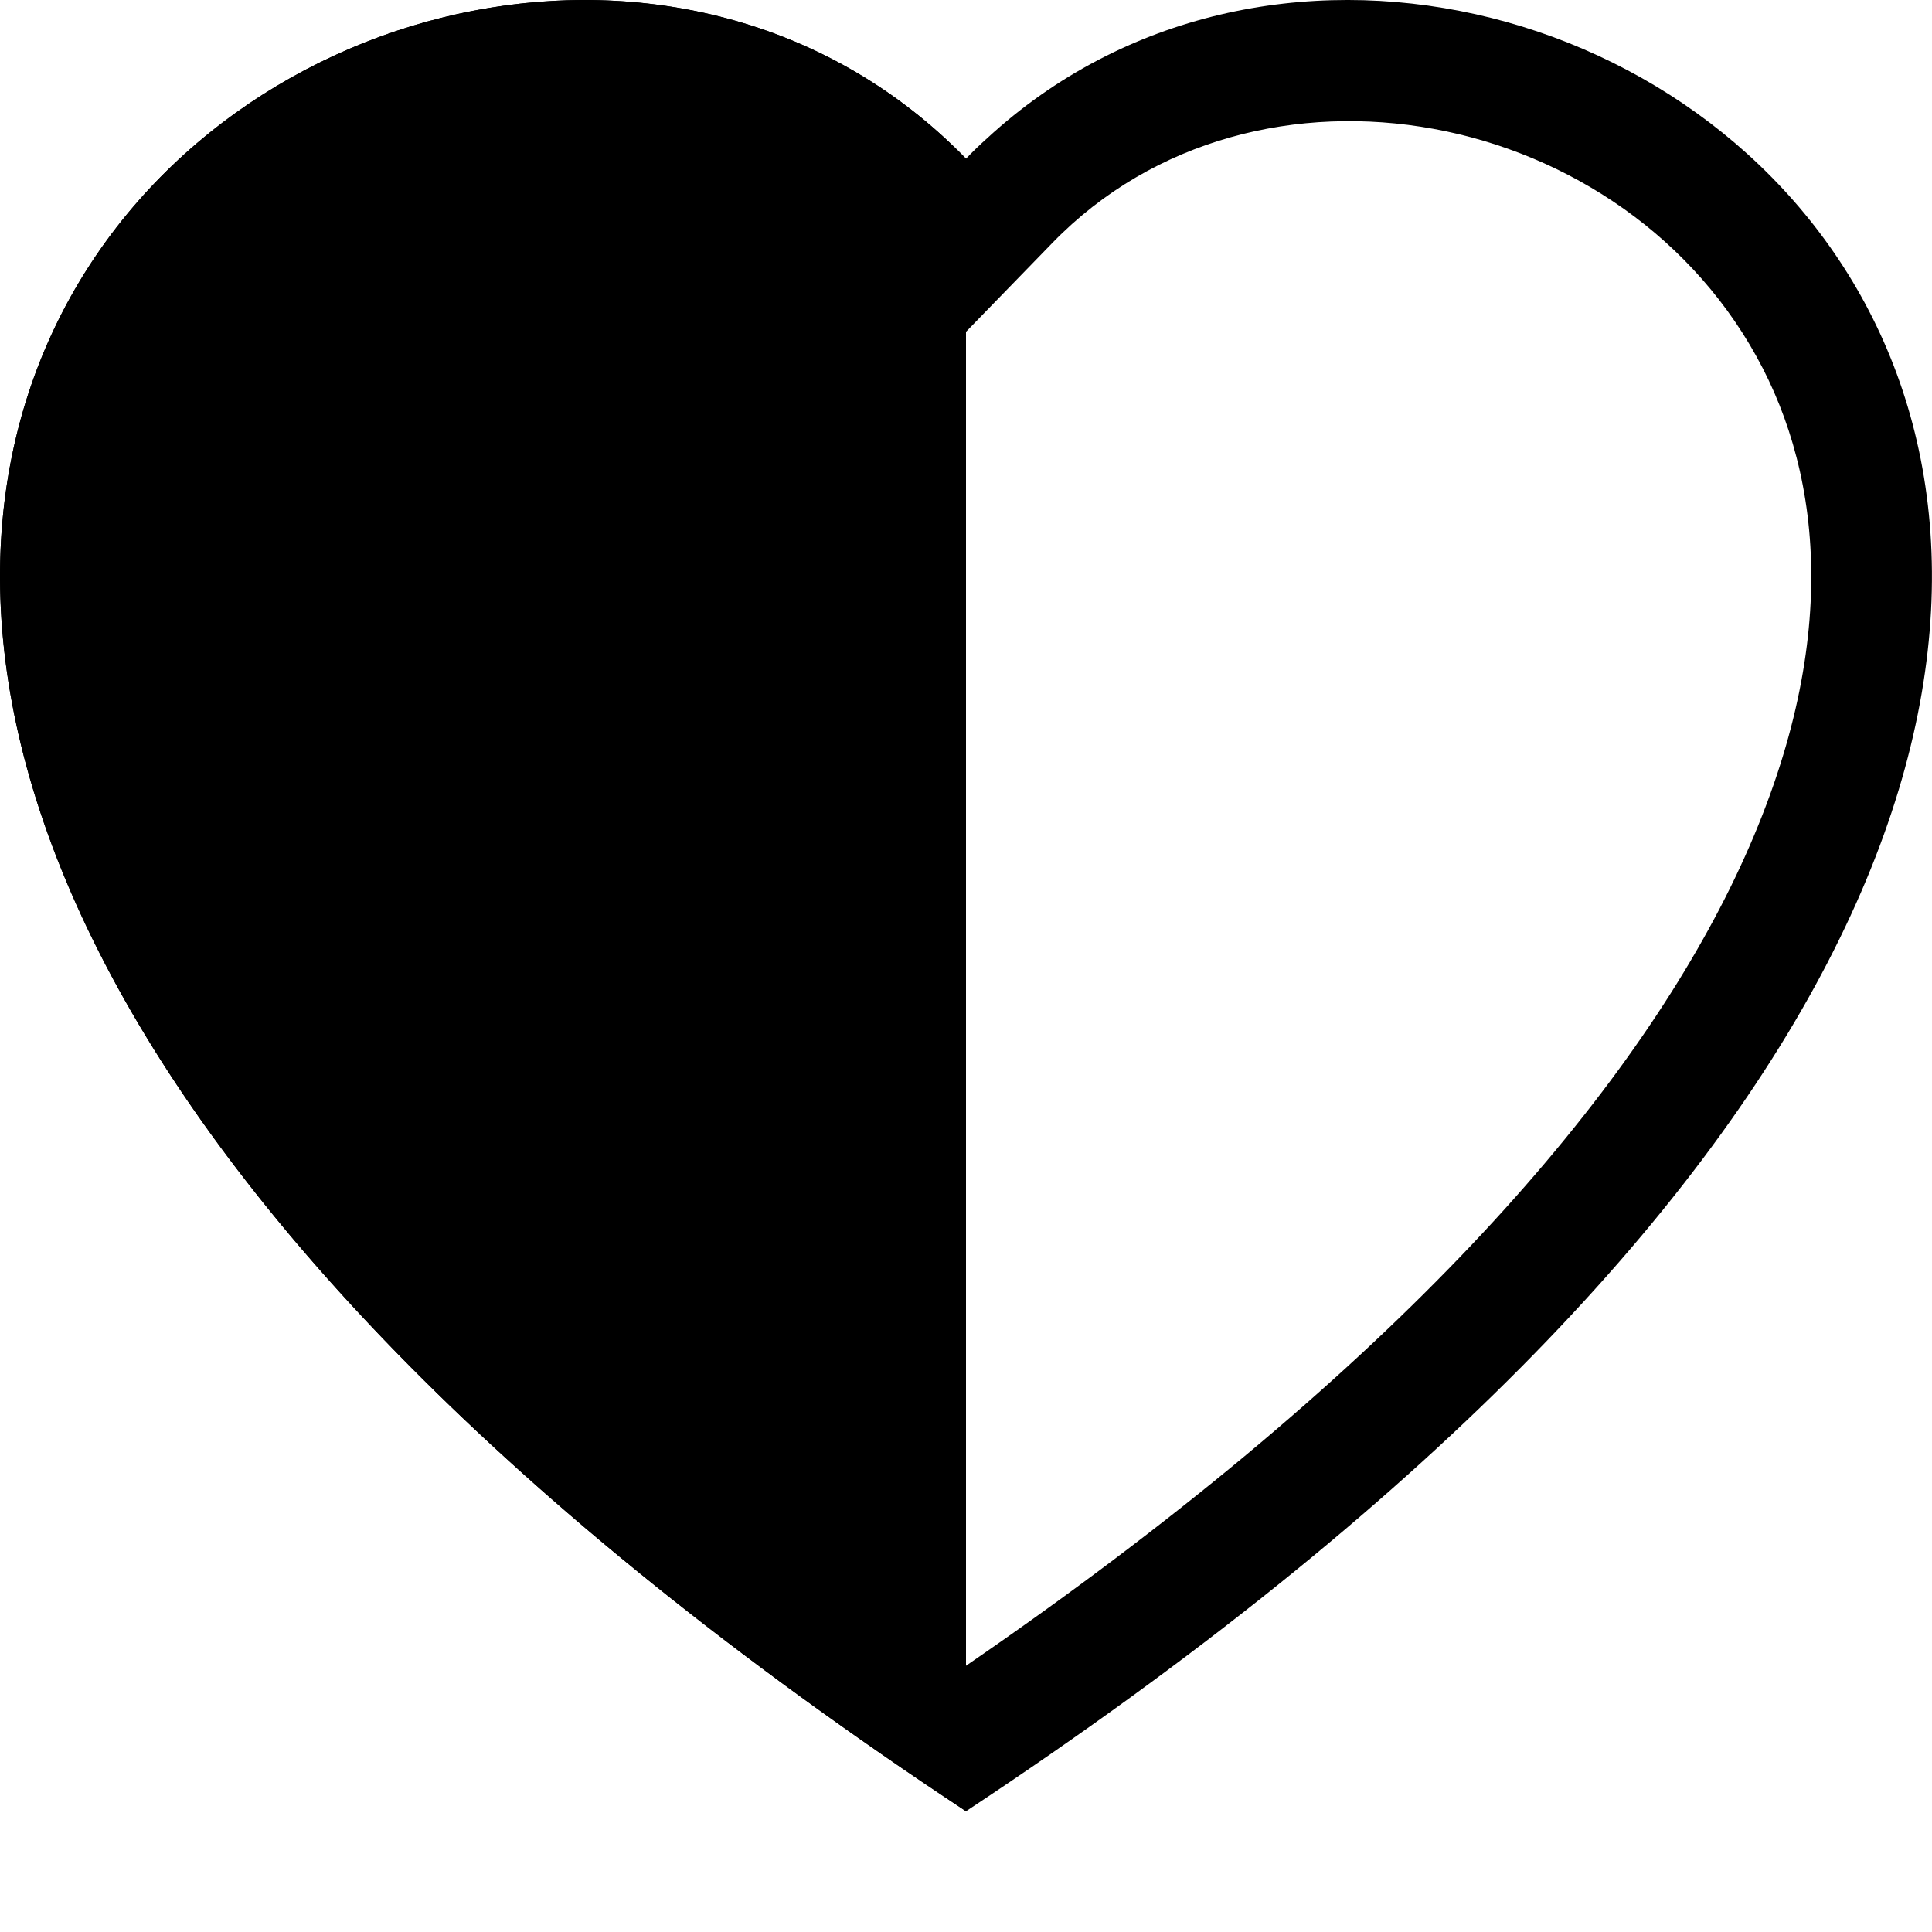
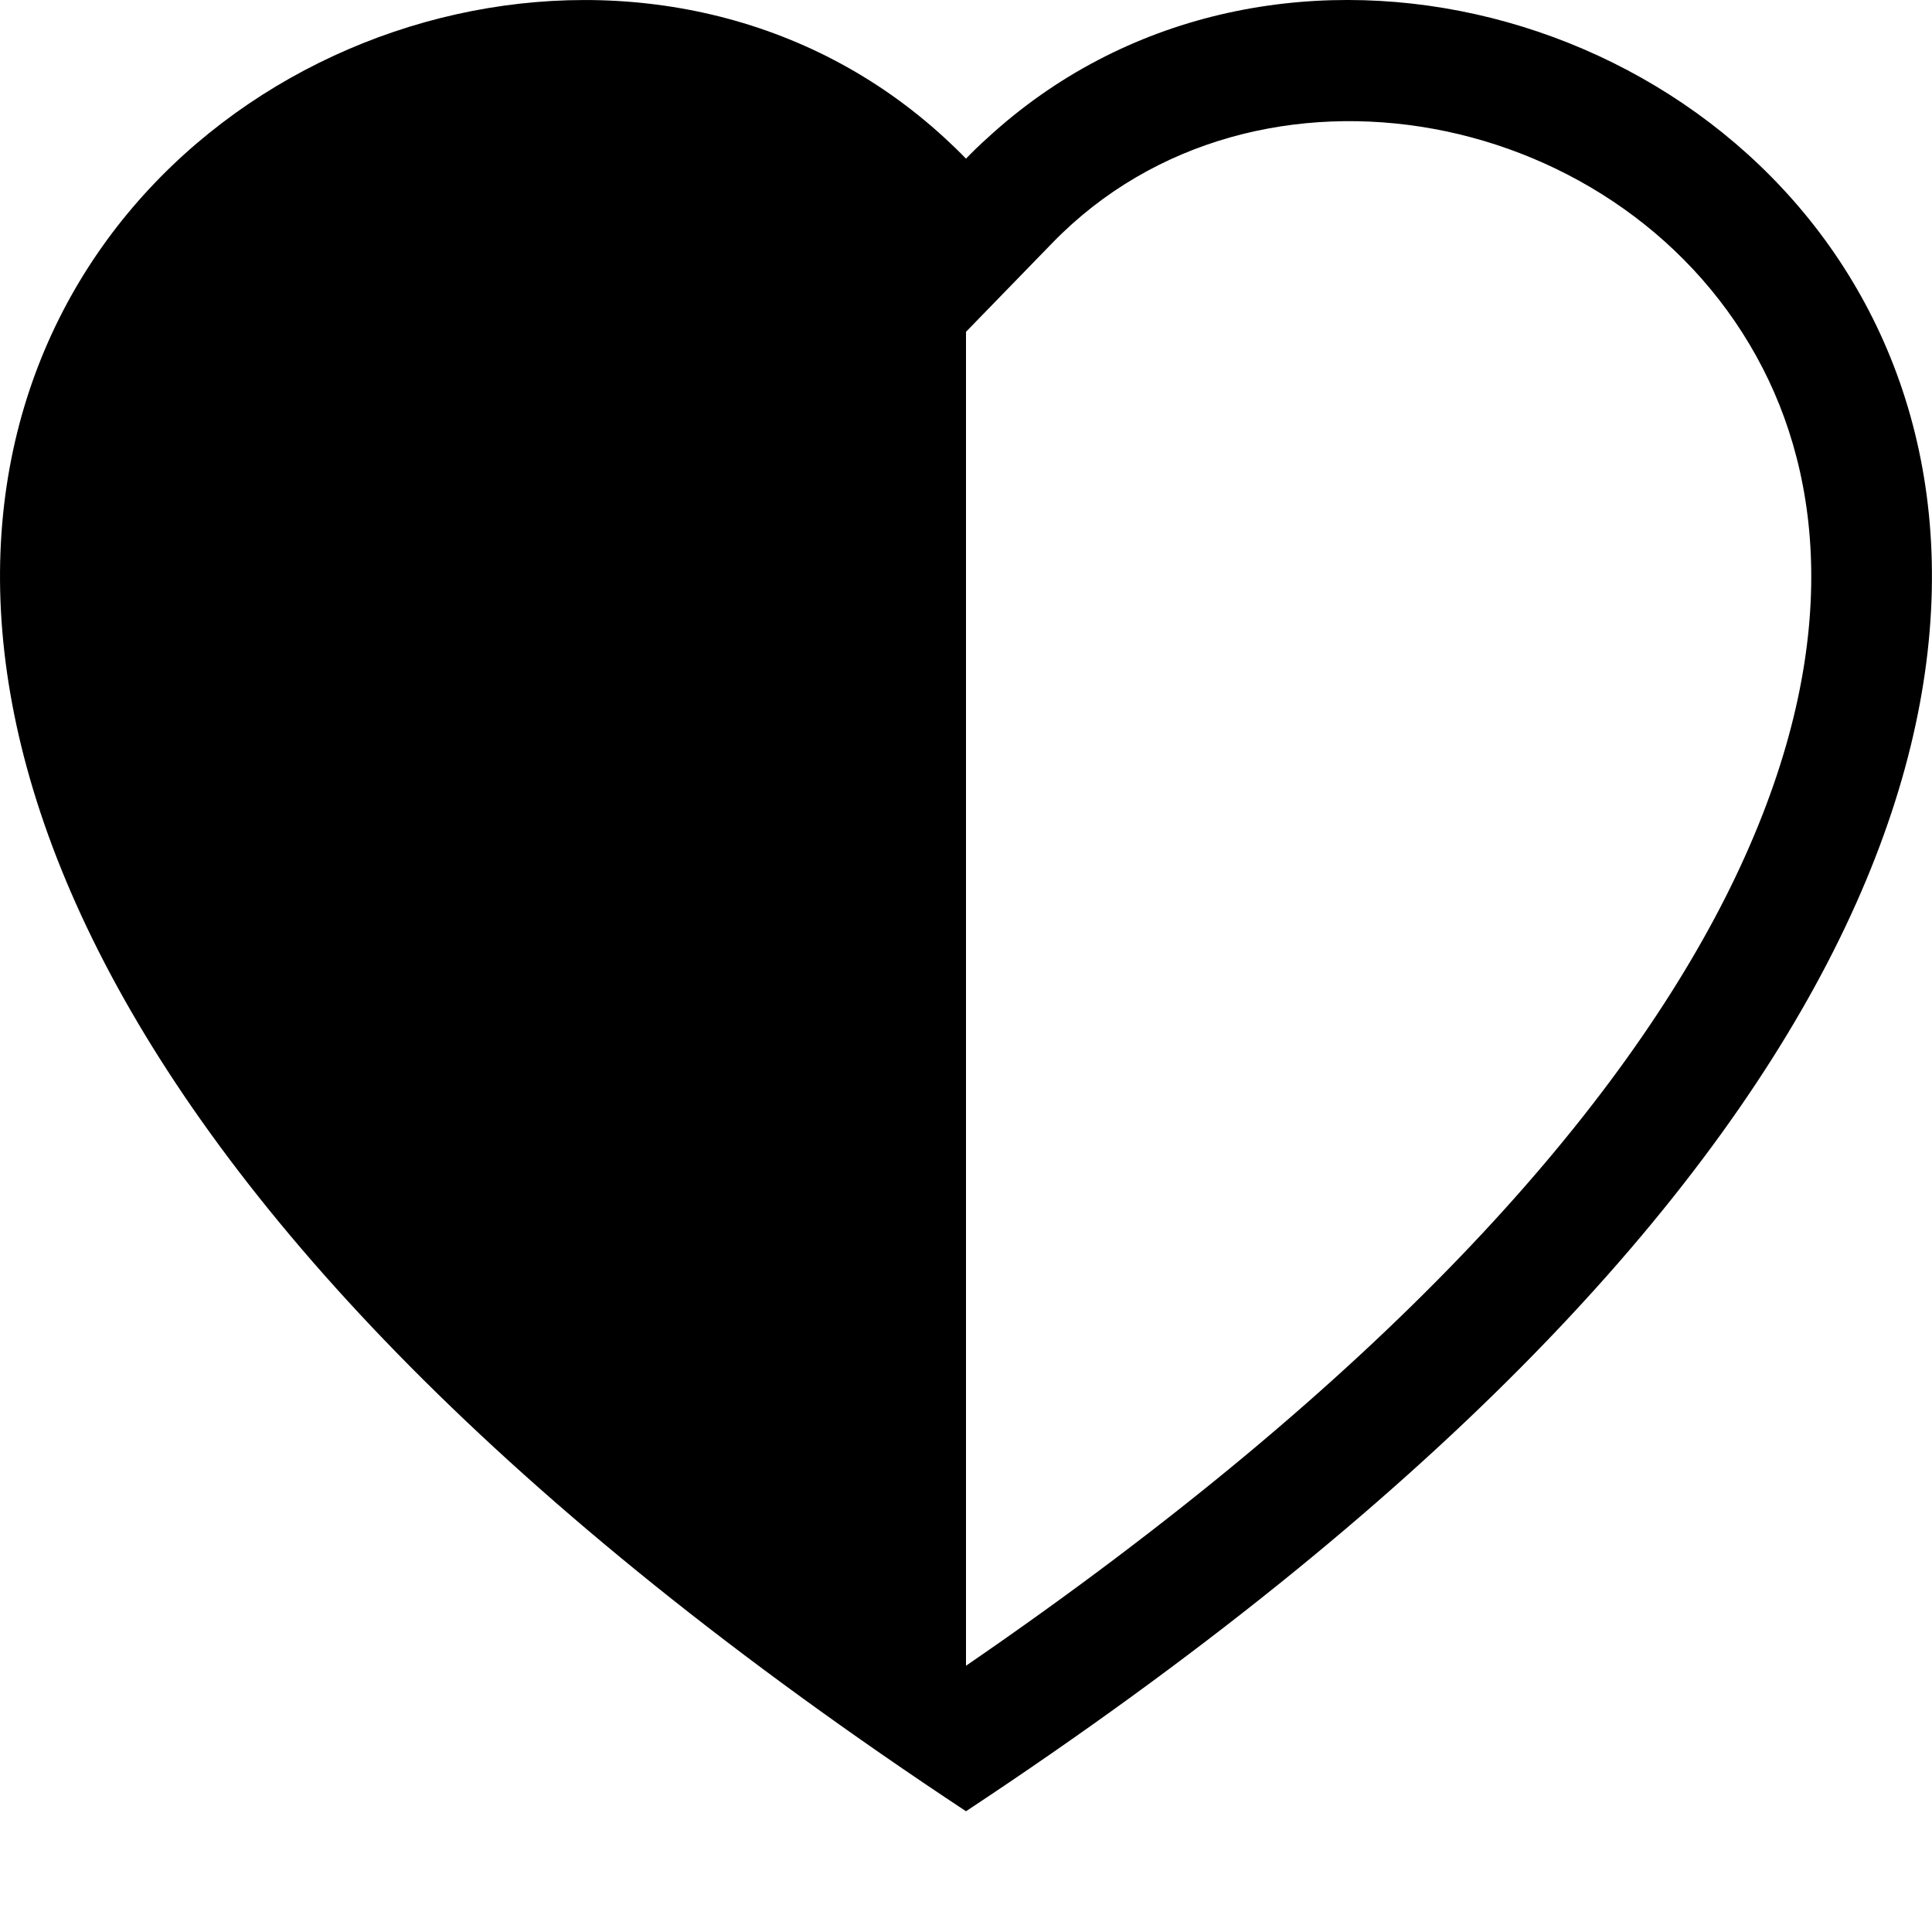
<svg xmlns="http://www.w3.org/2000/svg" width="16" height="16" fill="currentColor" class="bi bi-heart-half" viewBox="0 0 16 16">
-   <path fill-rule="evenodd" d="M8 1.314C3.562-3.248-7.534 4.735 8 15V1.314z" />
-   <path fill-rule="evenodd" d="M8 2.748l-.717-.737C5.6.281 2.514.878 1.4 3.053c-.523 1.023-.641 2.5.314 4.385.92 1.815 2.834 3.989 6.286 6.357 3.452-2.368 5.365-4.542 6.286-6.357.955-1.886.838-3.362.314-4.385C13.486.878 10.4.28 8.717 2.01L8 2.748zM8 15C-7.333 4.868 3.279-3.04 7.824 1.143c.06.055.119.112.176.171a3.12 3.12 0 0 1 .176-.17C12.72-3.042 23.333 4.867 8 15z" />
+   <path d="M8 2.748v11.047c3.452-2.368 5.365-4.542 6.286-6.357.955-1.886.838-3.362.314-4.385C13.486.878 10.4.28 8.717 2.01L8 2.748zM8 15C-7.333 4.868 3.279-3.04 7.824 1.143c.06.055.119.112.176.171a3.12 3.12 0 0 1 .176-.17C12.72-3.042 23.333 4.867 8 15z" />
</svg>
